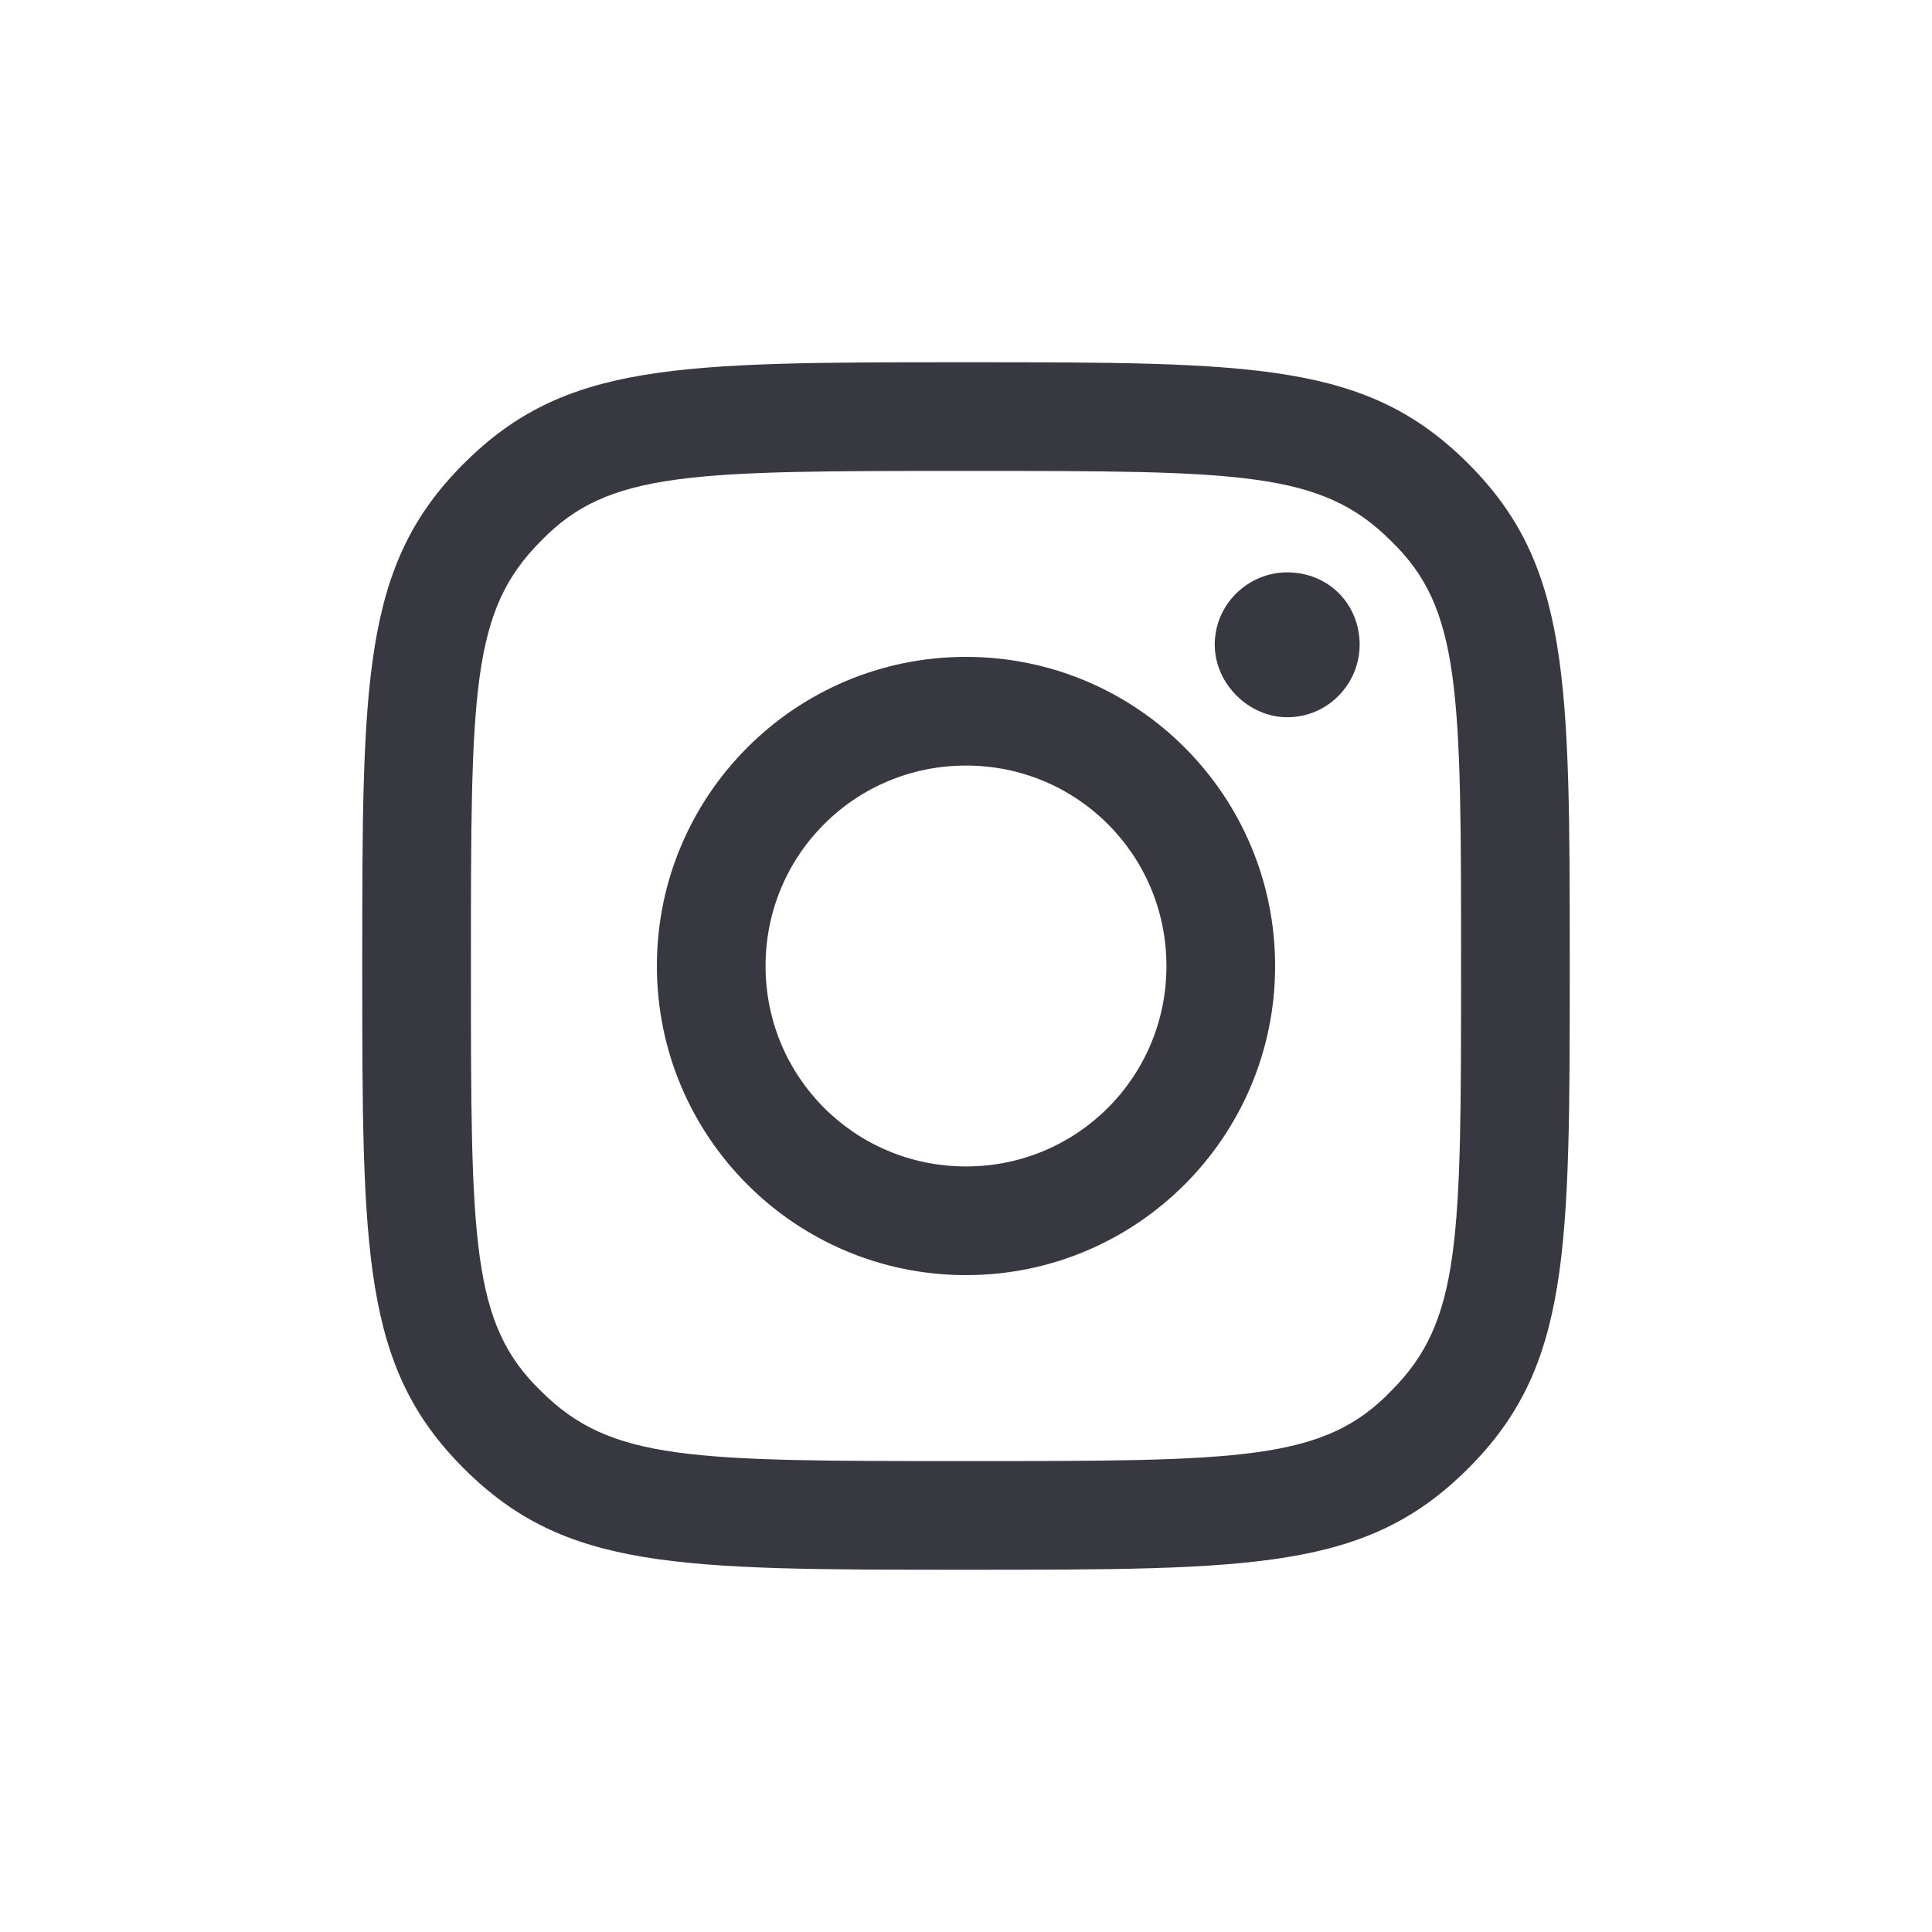
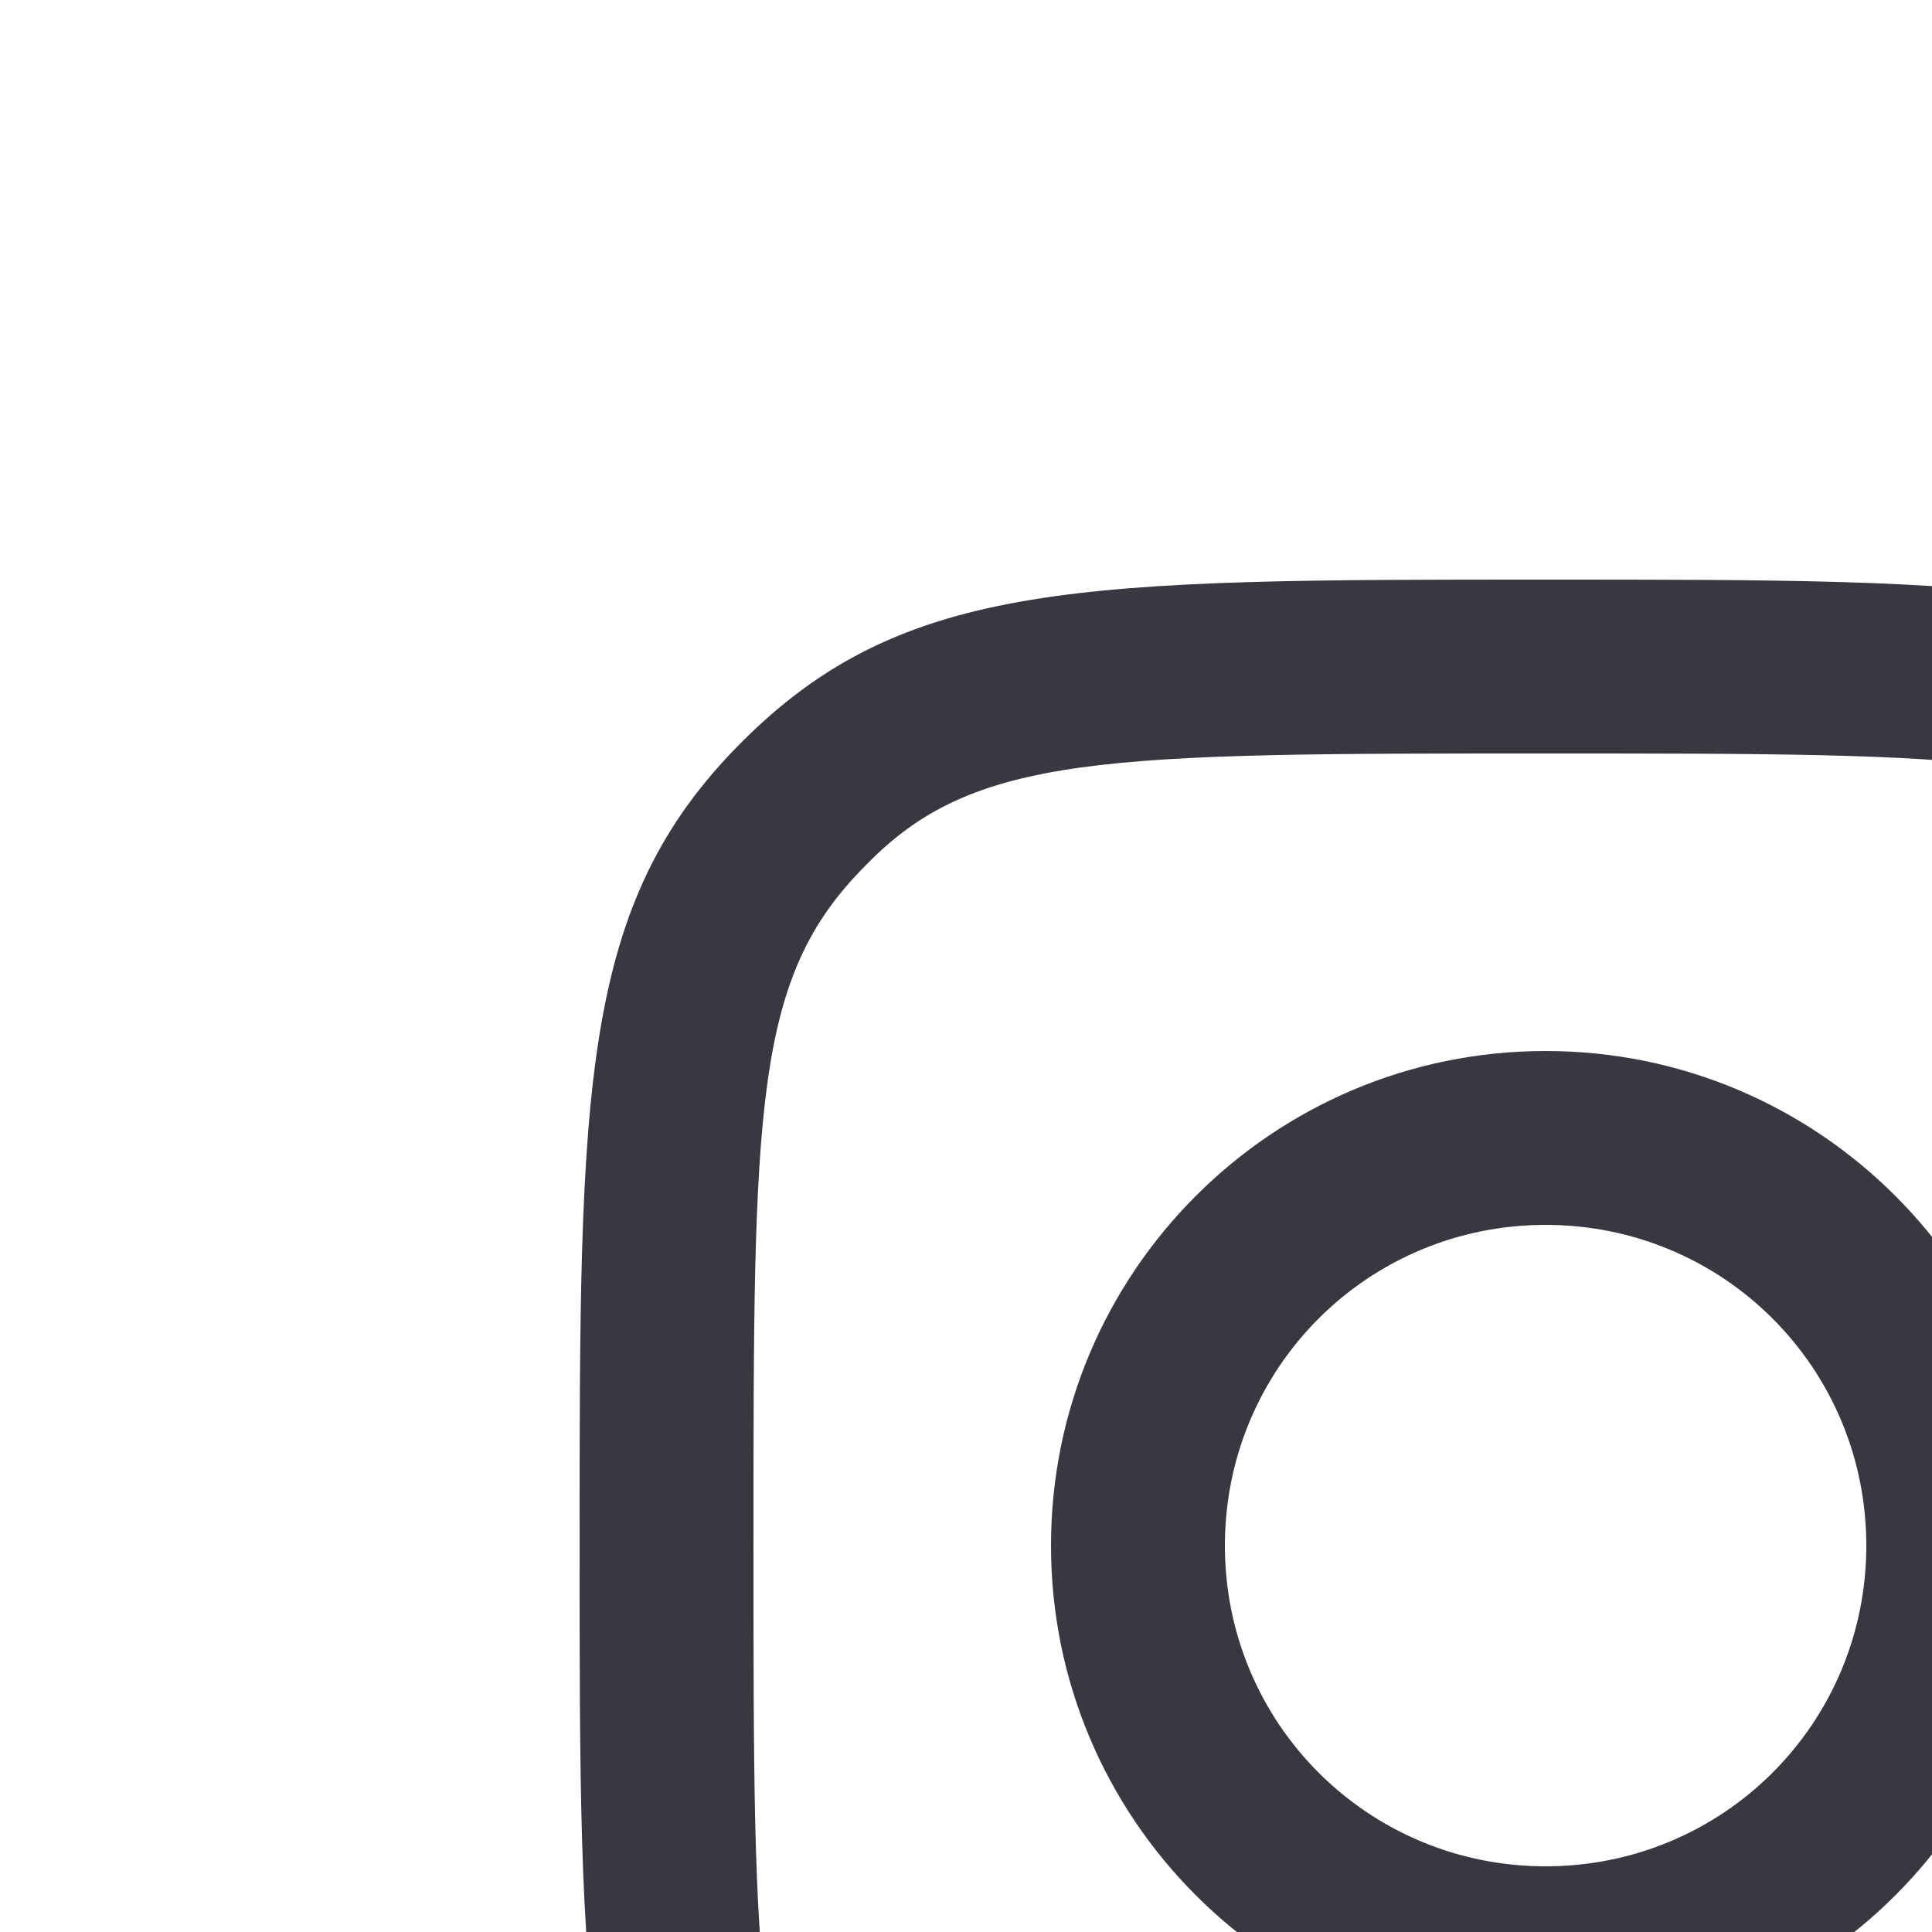
- <svg xmlns="http://www.w3.org/2000/svg" viewBox="0 0 800 800">
+ <svg xmlns="http://www.w3.org/2000/svg" viewbox="0 0 800 800">
  <path fill="#383940" d="M150 400c0-119 0-166 42-208s88-42 208-42 166 0 208 42 42 89 42 208 0 166-42 208-88 42-208 42-166 0-208-42-42-89-42-208zm455 0c0-114 0-148-29-176-29-29-62-29-176-29s-148 0-176 29c-29 29-29 62-29 176s0 148 29 176c29 29 62 29 176 29s148 0 176-29c29-29 29-62 29-176zM400 272a128 128 0 1 1 0 256 128 128 0 0 1 0-256zm0 211c46 0 83-37 83-83s-37-83-83-83-83 37-83 83 37 83 83 83zm163-216c0 16-13 30-30 30-16 0-30-14-30-30 0-17 14-30 30-30 17 0 30 13 30 30z" />
</svg>
